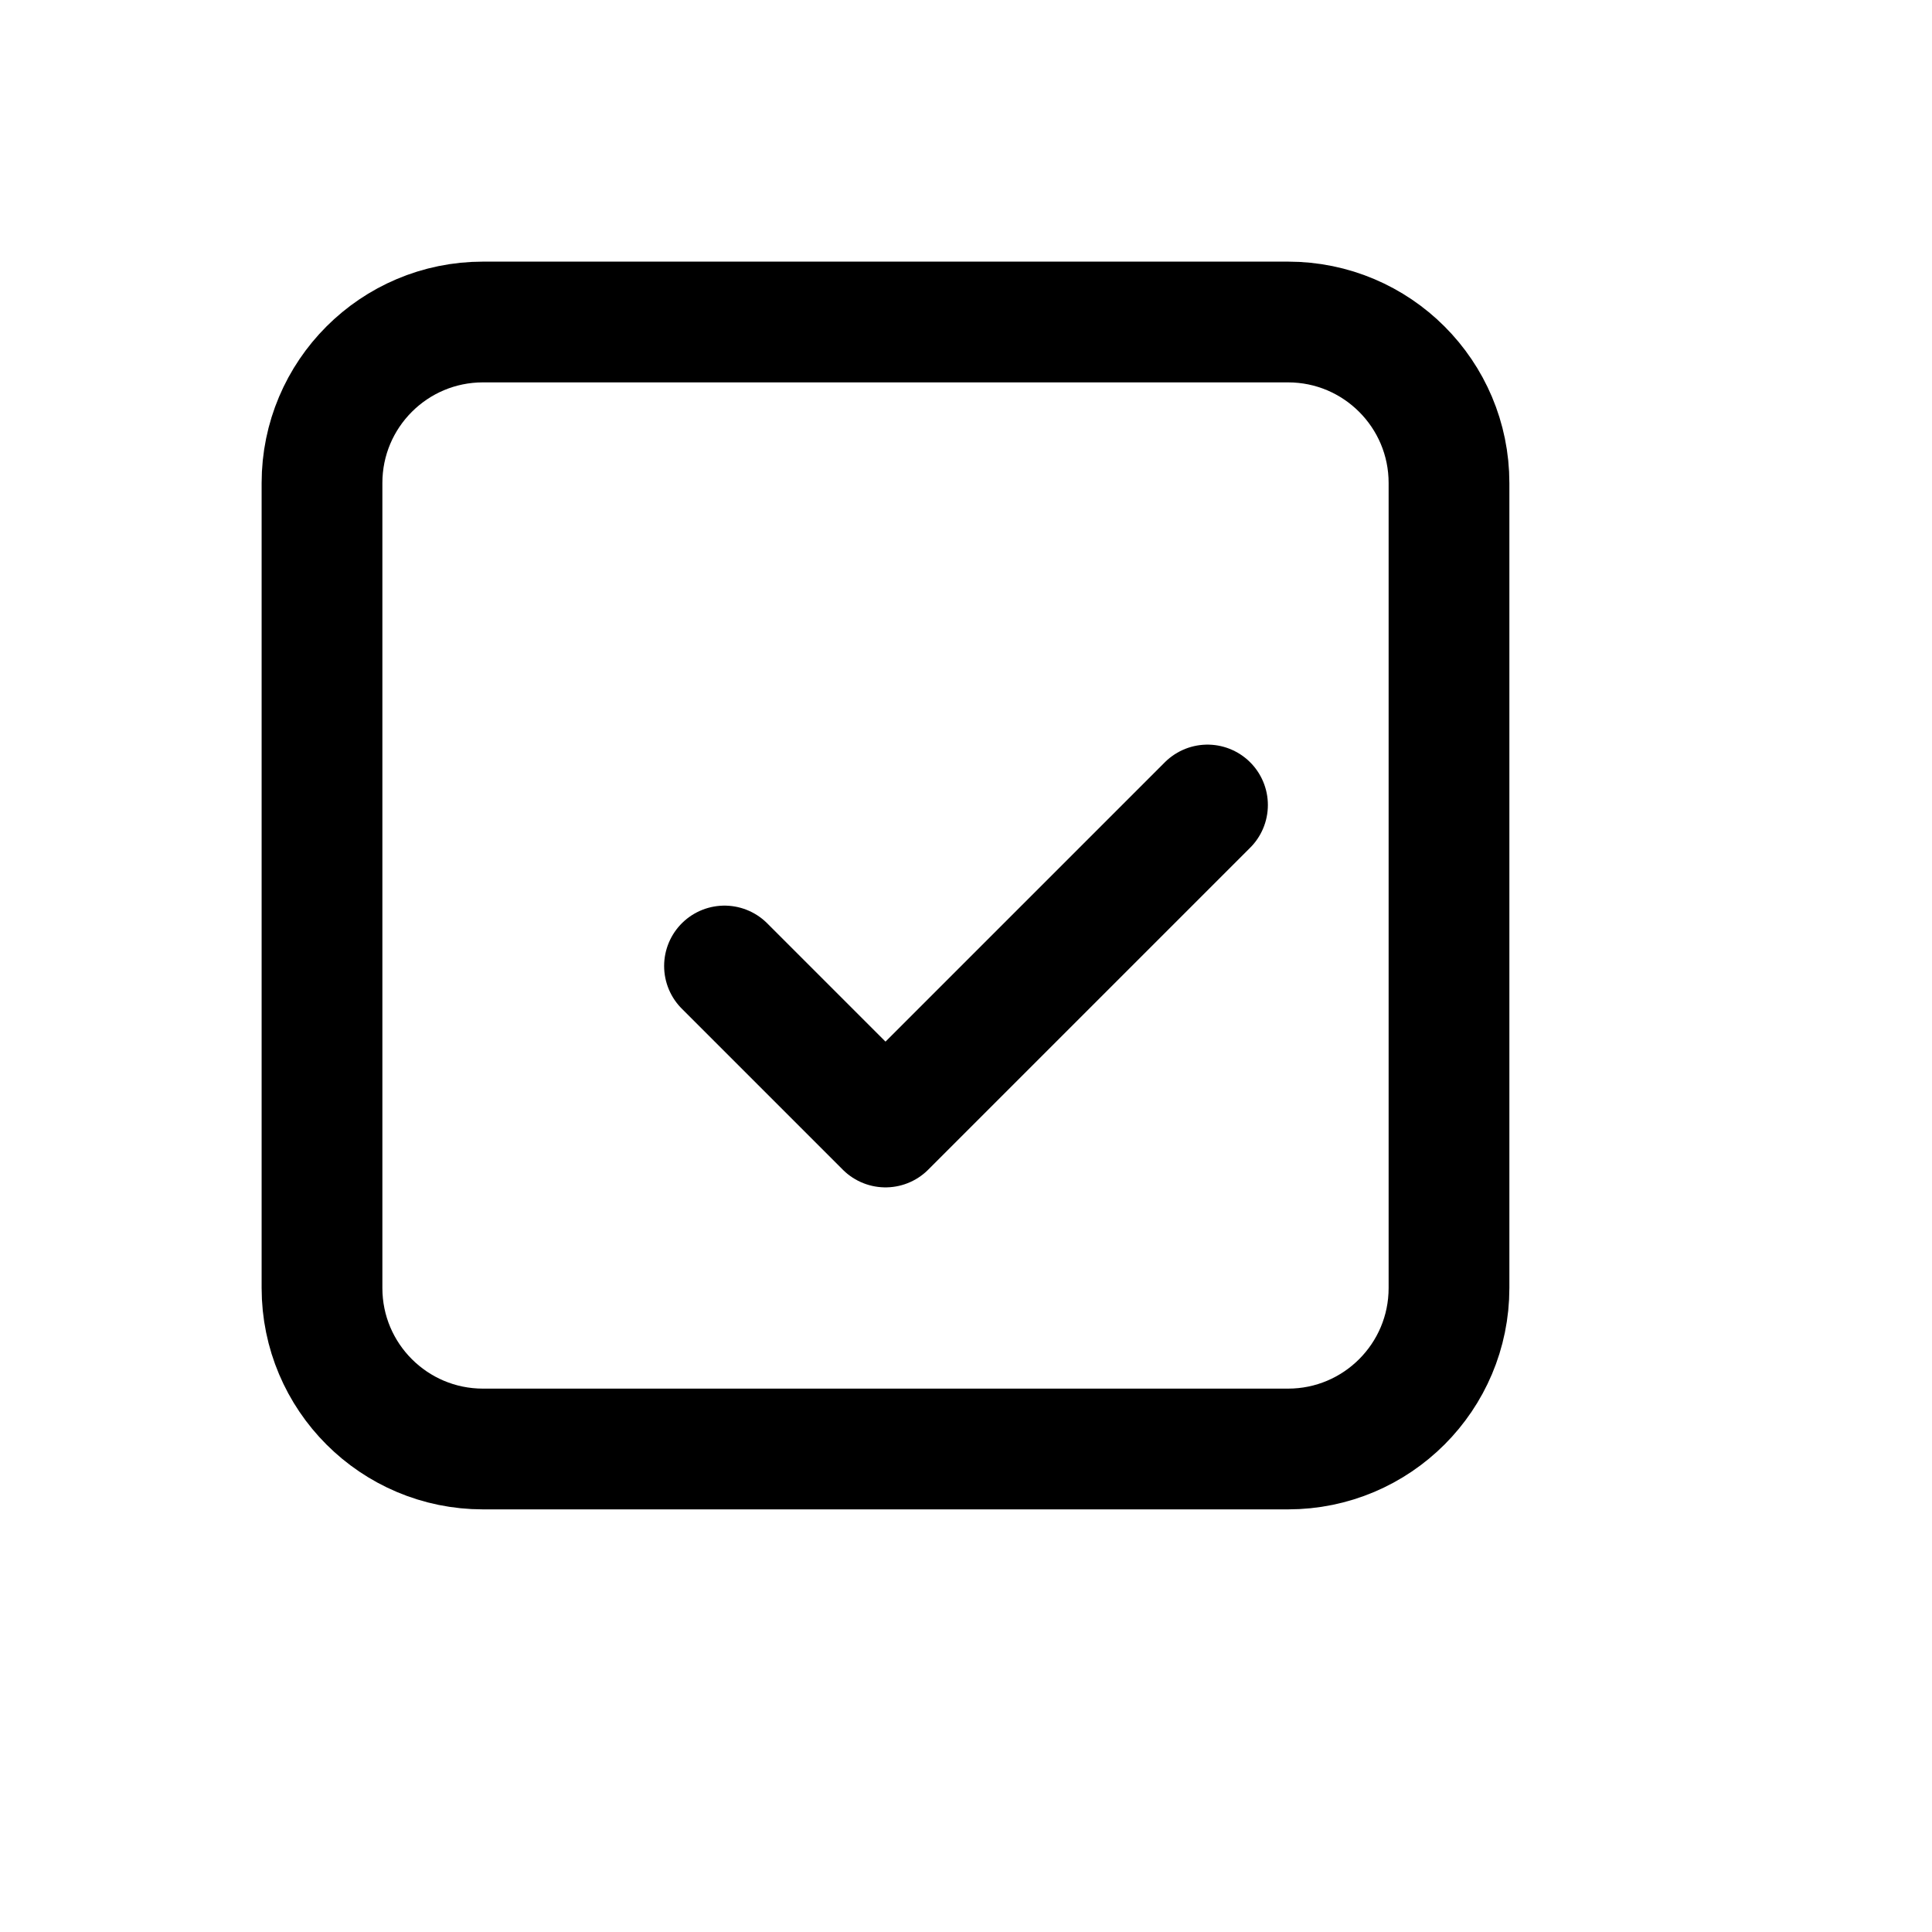
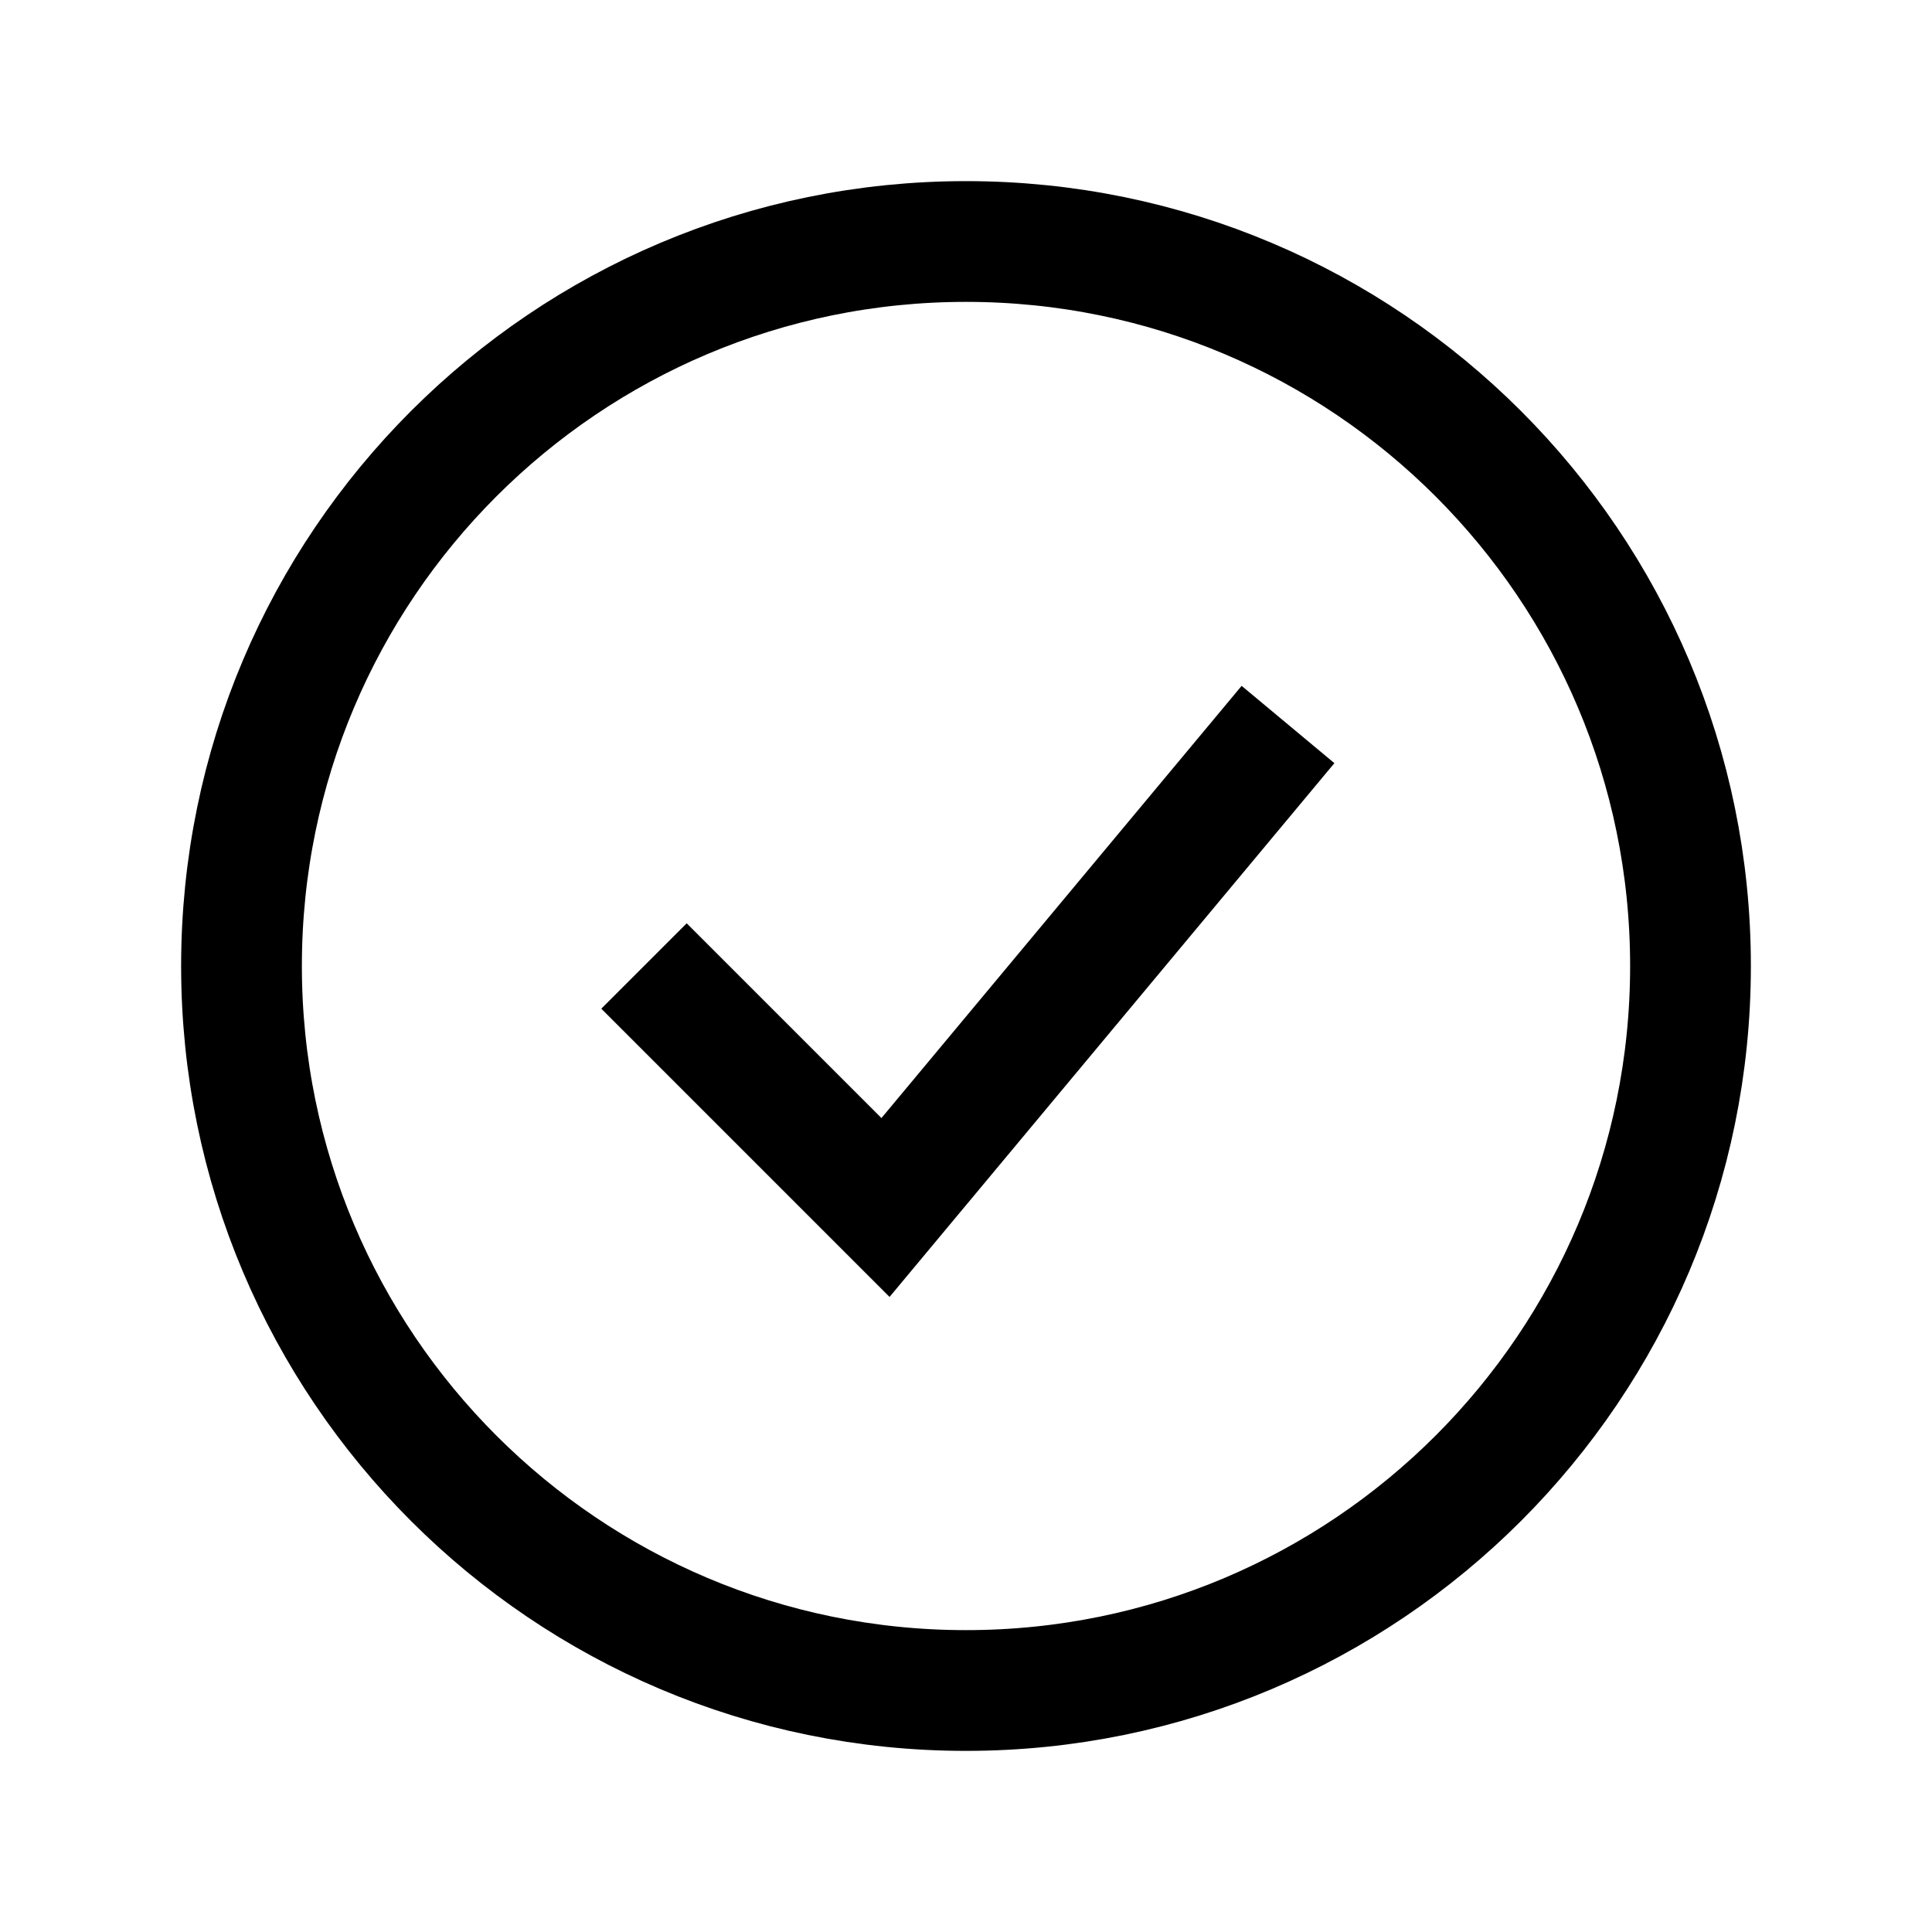
- <svg xmlns="http://www.w3.org/2000/svg" viewBox="0 0 24 24" fill="none">
-   <path d="M9 12l2 2 4-4m-9 8h10a2 2 0 0 0 2-2V6a2 2 0 0 0-2-2H6a2 2 0 0 0-2 2v10a2 2 0 0 0 2 2z" stroke="currentColor" stroke-width="1.5" stroke-linecap="round" stroke-linejoin="round" />
+ <svg xmlns="http://www.w3.org/2000/svg" viewBox="0 0 24 24" fill="none" stroke-width="1.5">
+   <g fill="none" stroke="currentColor">
+     <circle cx="12" cy="12" r="9" />
+     <path d="m8 12l3 3l5-6" />
+   </g>
</svg>
